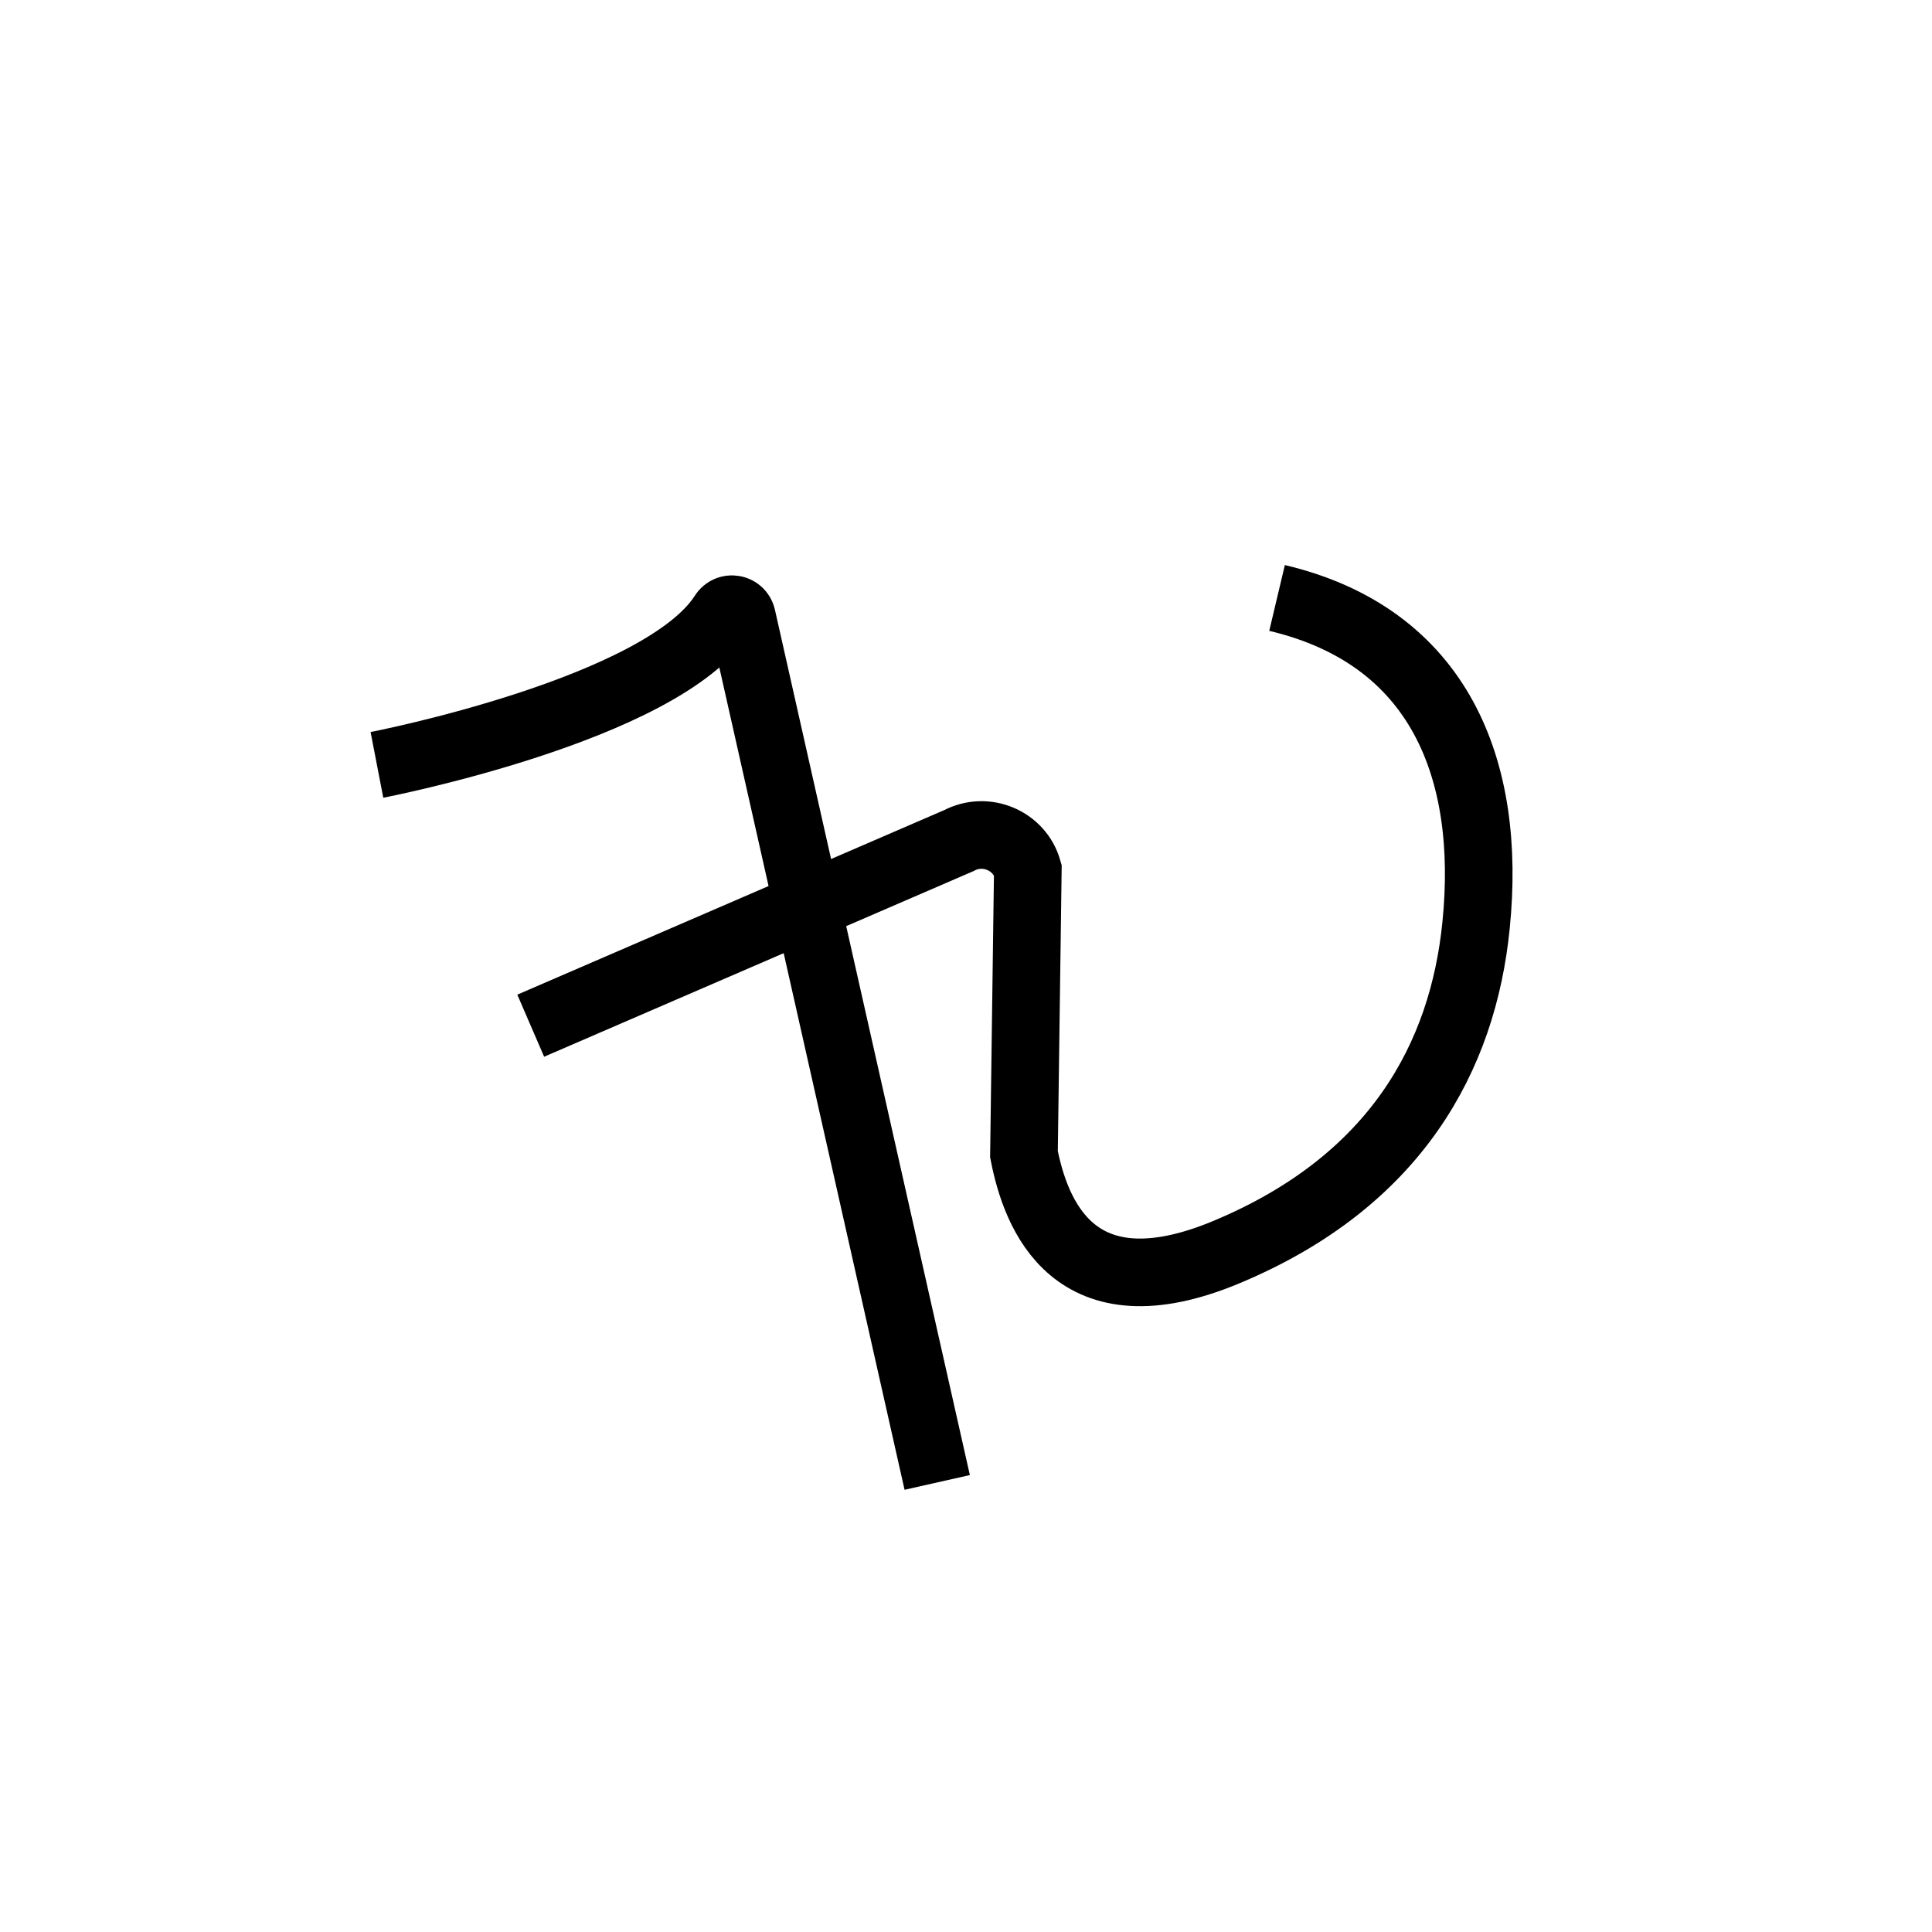
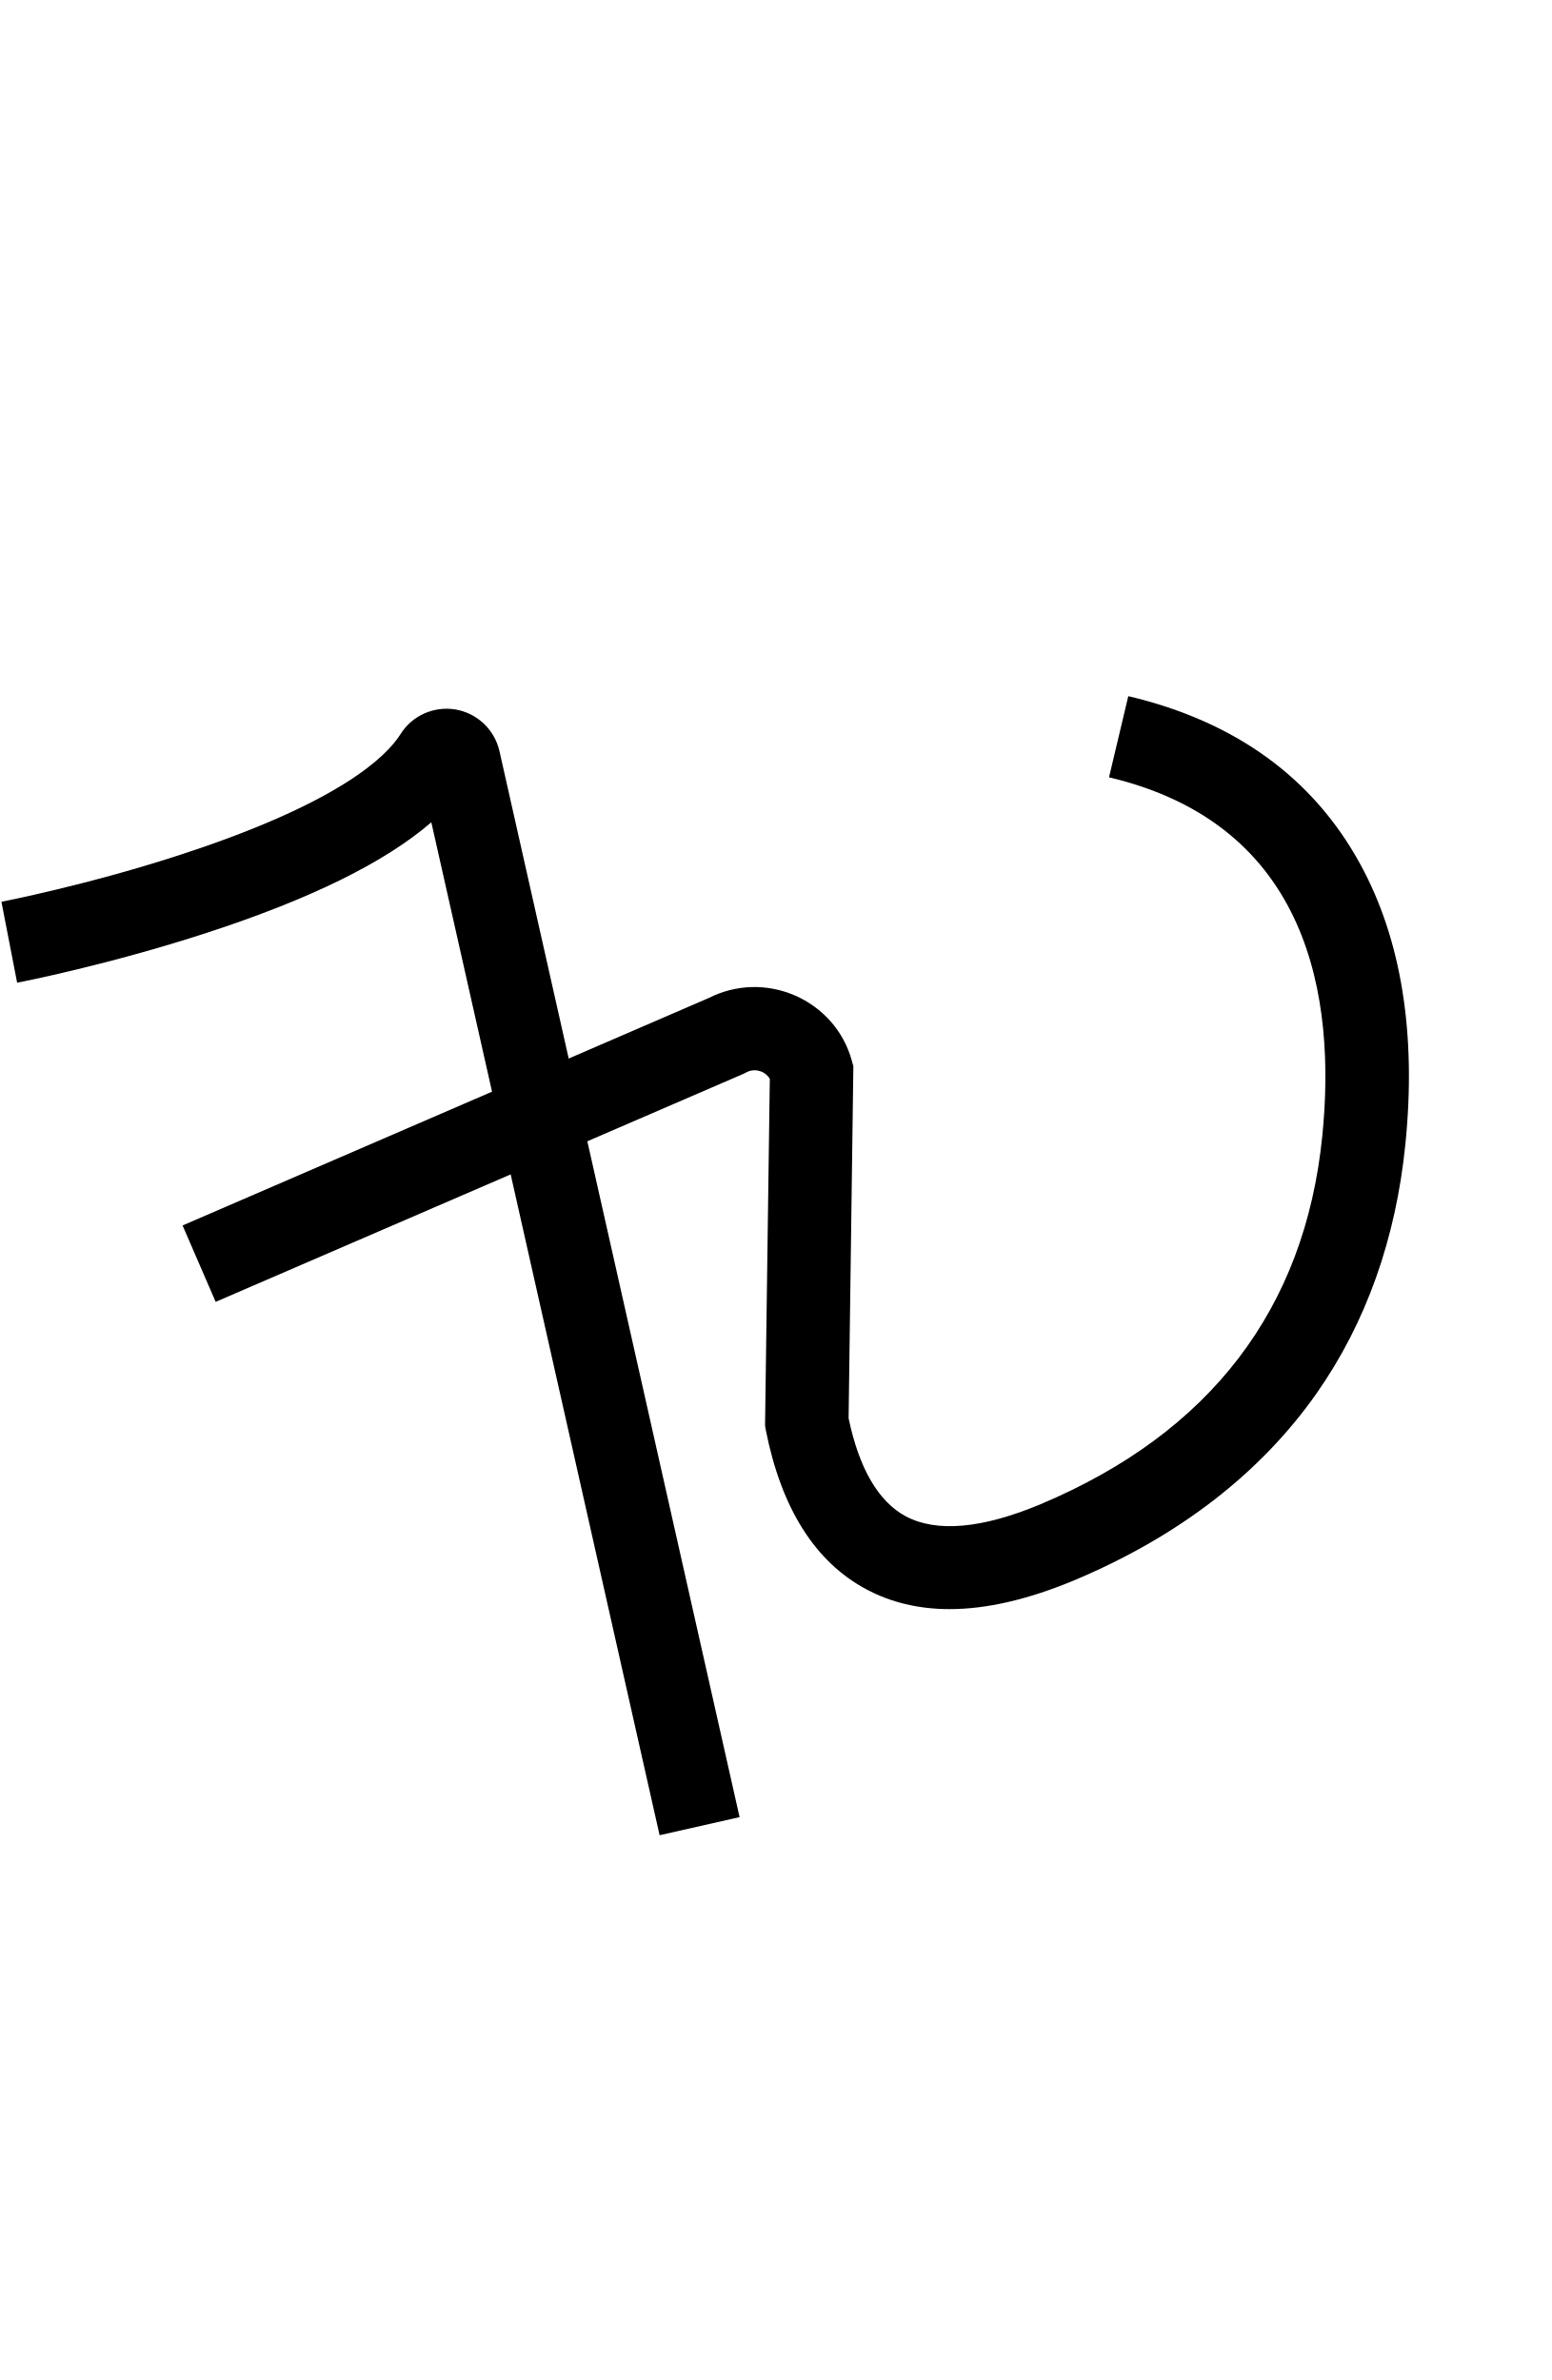
- <svg xmlns="http://www.w3.org/2000/svg" version="1.1" id="Layer_1" x="0px" y="0px" viewBox="0 0 1000 1000" style="enable-background:new 0 0 1000 1000;" xml:space="preserve">
-   <style type="text/css">
- 	.st0{fill:none;stroke:#000000;stroke-width:34.64;stroke-miterlimit:10;}
- 	.st1{fill:none;stroke:#000000;stroke-width:35;stroke-miterlimit:10;}
- </style>
+ <svg xmlns="http://www.w3.org/2000/svg" version="1.1" id="Layer_1" x="0px" y="0px" viewBox="194 -104 651.8 1000" style="enable-background:new 194 -104 651.8 1000;" xml:space="preserve">
  <g id="Guide">
</g>
  <g id="Layer_4">
</g>
  <g id="Layer_3">
-     <path class="st0" d="M195.1,395.9c0,0,147.5-28.5,179.1-78.2c2.6-4.1,8.9-3.1,10,1.7l100.9,447.9" />
+     <path d="M471.1,667.1l-95.9-425.6c-19.6,16.9-50.7,32.2-94.2,46.4c-41.4,13.5-78.2,20.7-79.8,21l-6.6-34l3.3,17l-3.3-17   c0.4-0.1,36.6-7.1,75.9-20c65.7-21.5,85.7-40.8,91.8-50.5c4.9-7.8,14-11.8,23.1-10.3c9.1,1.6,16.3,8.4,18.4,17.4l100.9,448   L471.1,667.1z" />
  </g>
  <g id="Layer_3_1_">
-     <path class="st1" d="M274.7,530.9l221.6-95.8c14-7.4,31.4-0.1,35.7,15.1l-2,147.2c6,30.7,25.5,83.9,105,50.6   c87.7-36.7,122.2-101.1,129-169c8.2-81-19-149.6-103-169.5" />
+     <path d="M592.9,572.1c-12.9,0-24.6-2.8-34.9-8.3c-21.6-11.5-35.8-34.1-42.3-67l-0.3-1.8l2-145.7c-1-1.7-2.5-2.6-3.4-3   c-1.3-0.5-3.8-1.2-6.5,0.3l-0.6,0.3l-0.6,0.3L284.6,443l-13.9-32.1l221.1-95.6c11.3-5.7,24.3-6.1,36-1.1c11.8,5.1,20.6,15,24,27.3   l0.7,2.5l-2,147.9c4.4,21.1,12.5,35,24,41.2c13,6.9,32.1,5.2,56.7-5.1C702.4,498,742.2,446,749.5,373.3   c5.8-57.7-5-130.7-89.6-150.7l8.1-34.1c44.9,10.6,77.6,34.3,97.4,70.5c17.3,31.6,23.7,71.3,19,117.8c-4,39.7-16.5,74.9-37.2,104.5   c-23.7,33.8-58.2,60.4-102.4,78.9C625.7,568.1,608.4,572.1,592.9,572.1z" />
  </g>
</svg>
